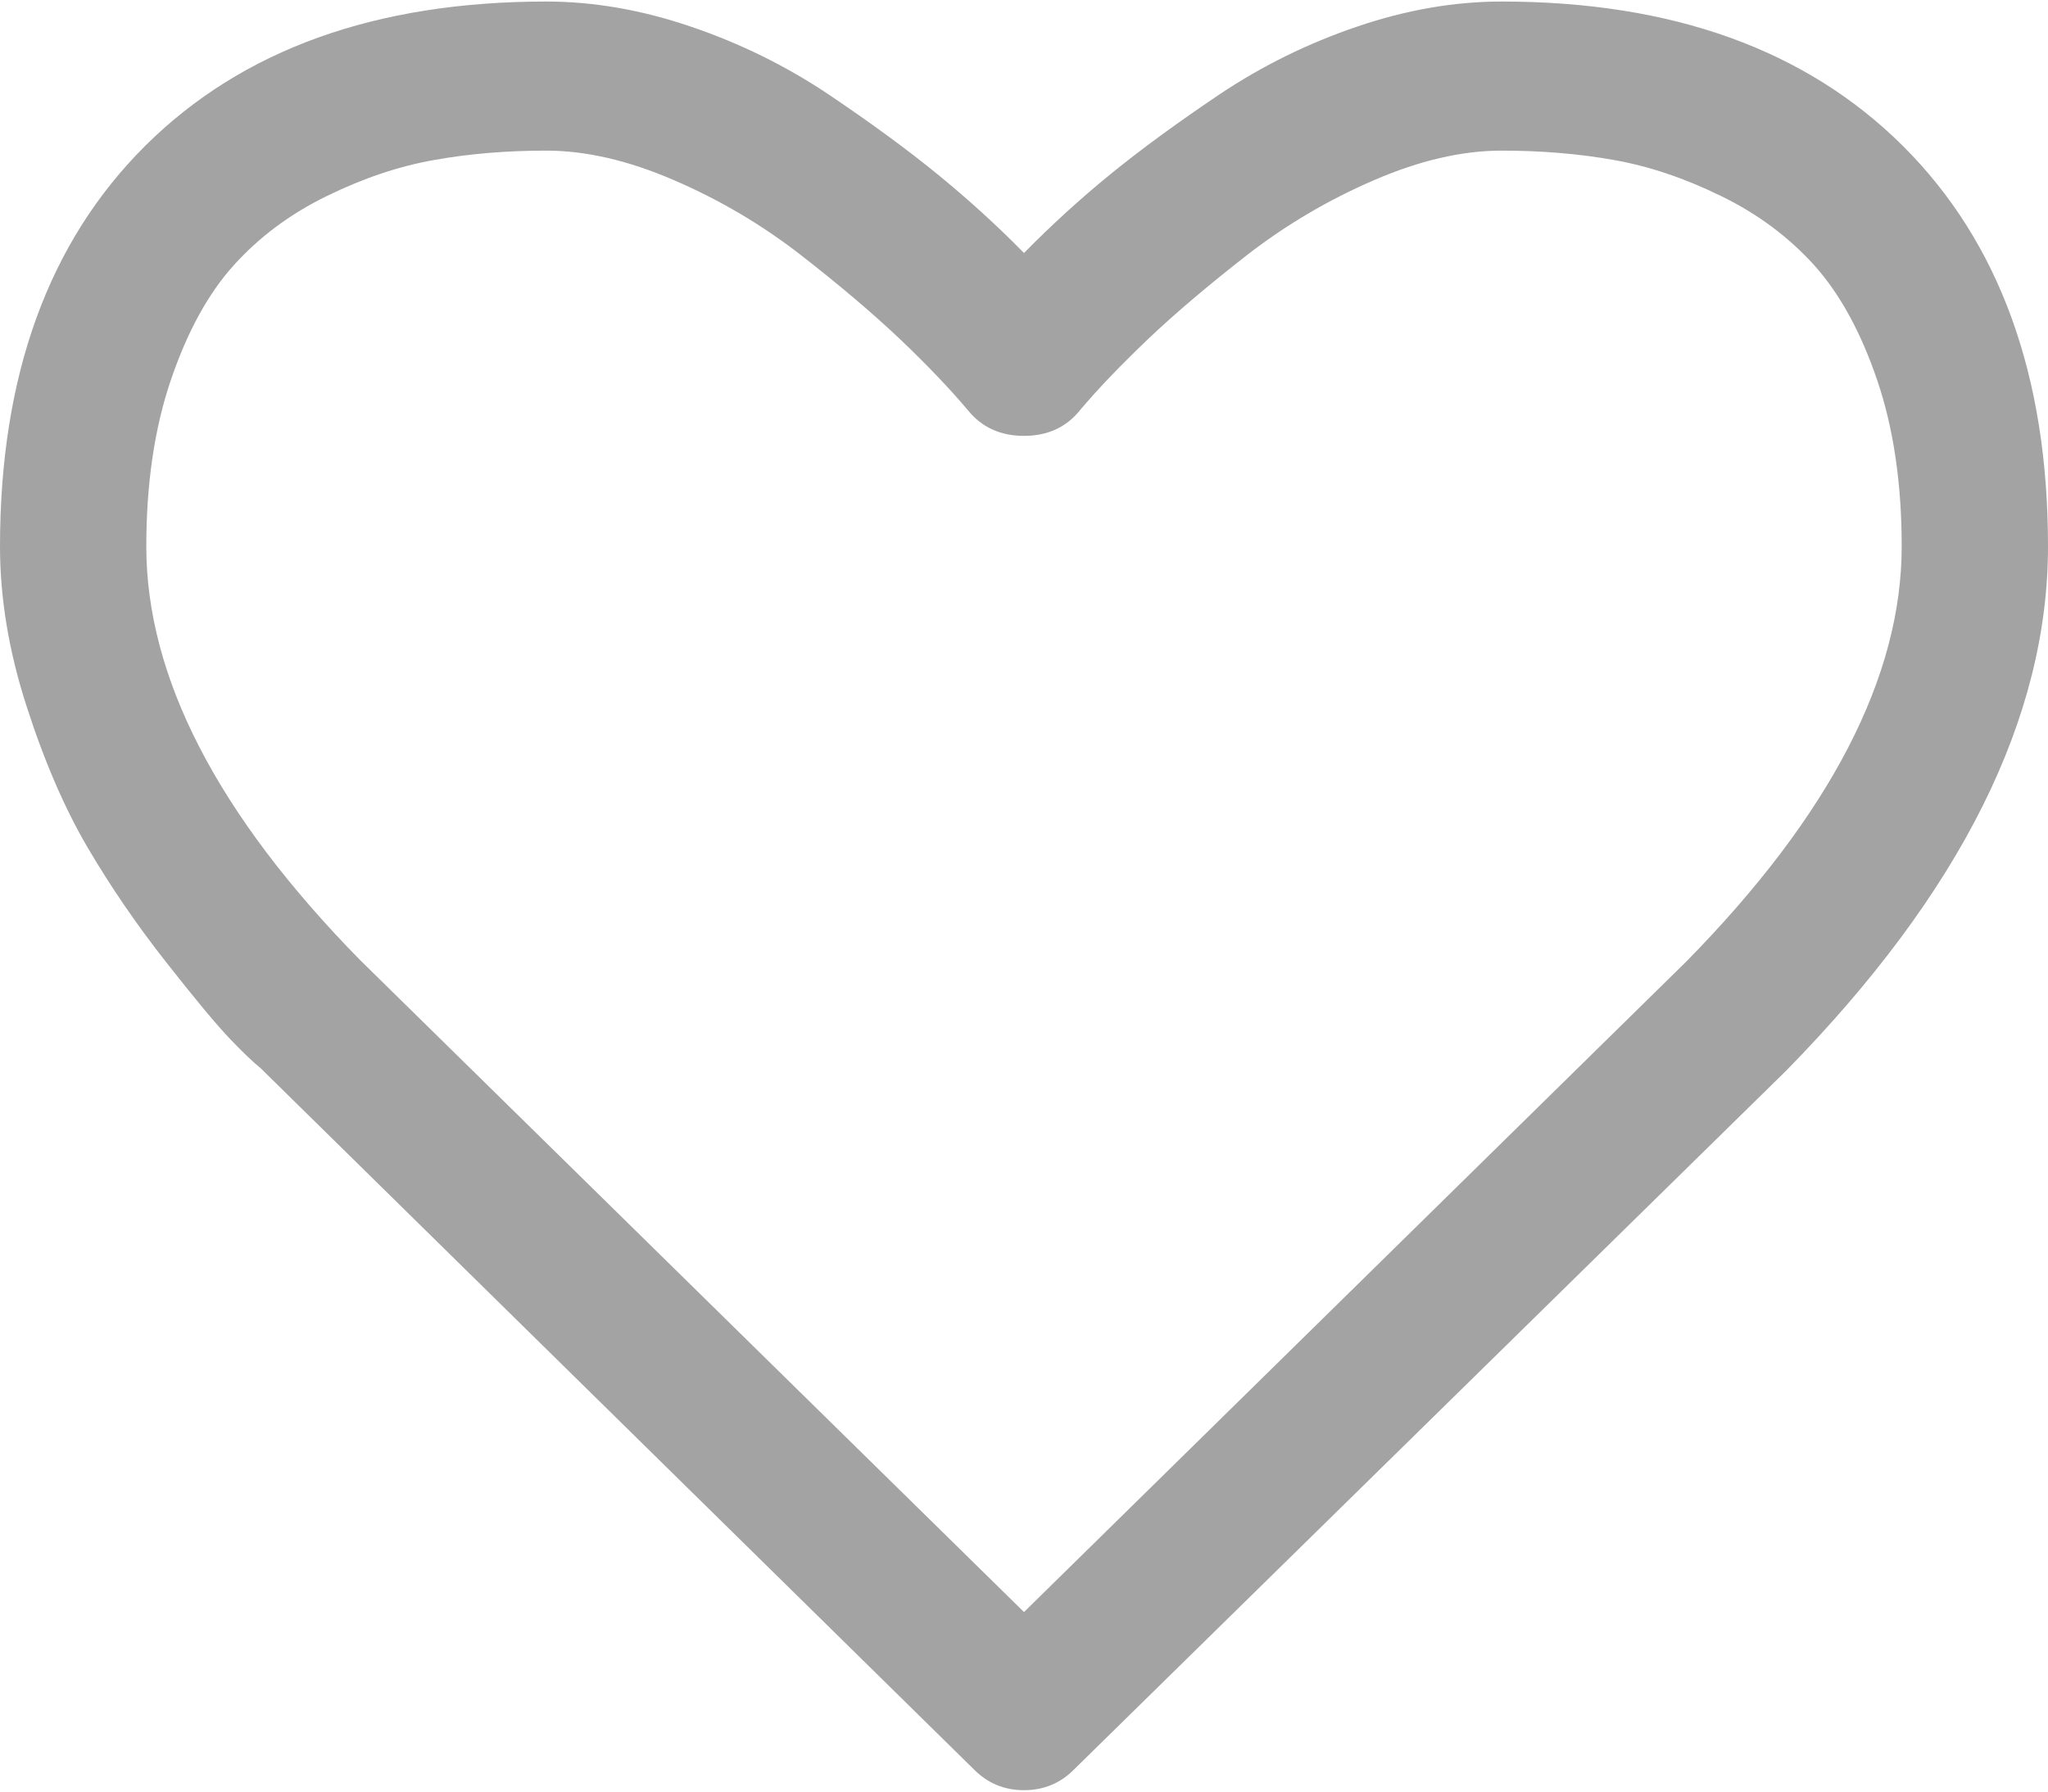
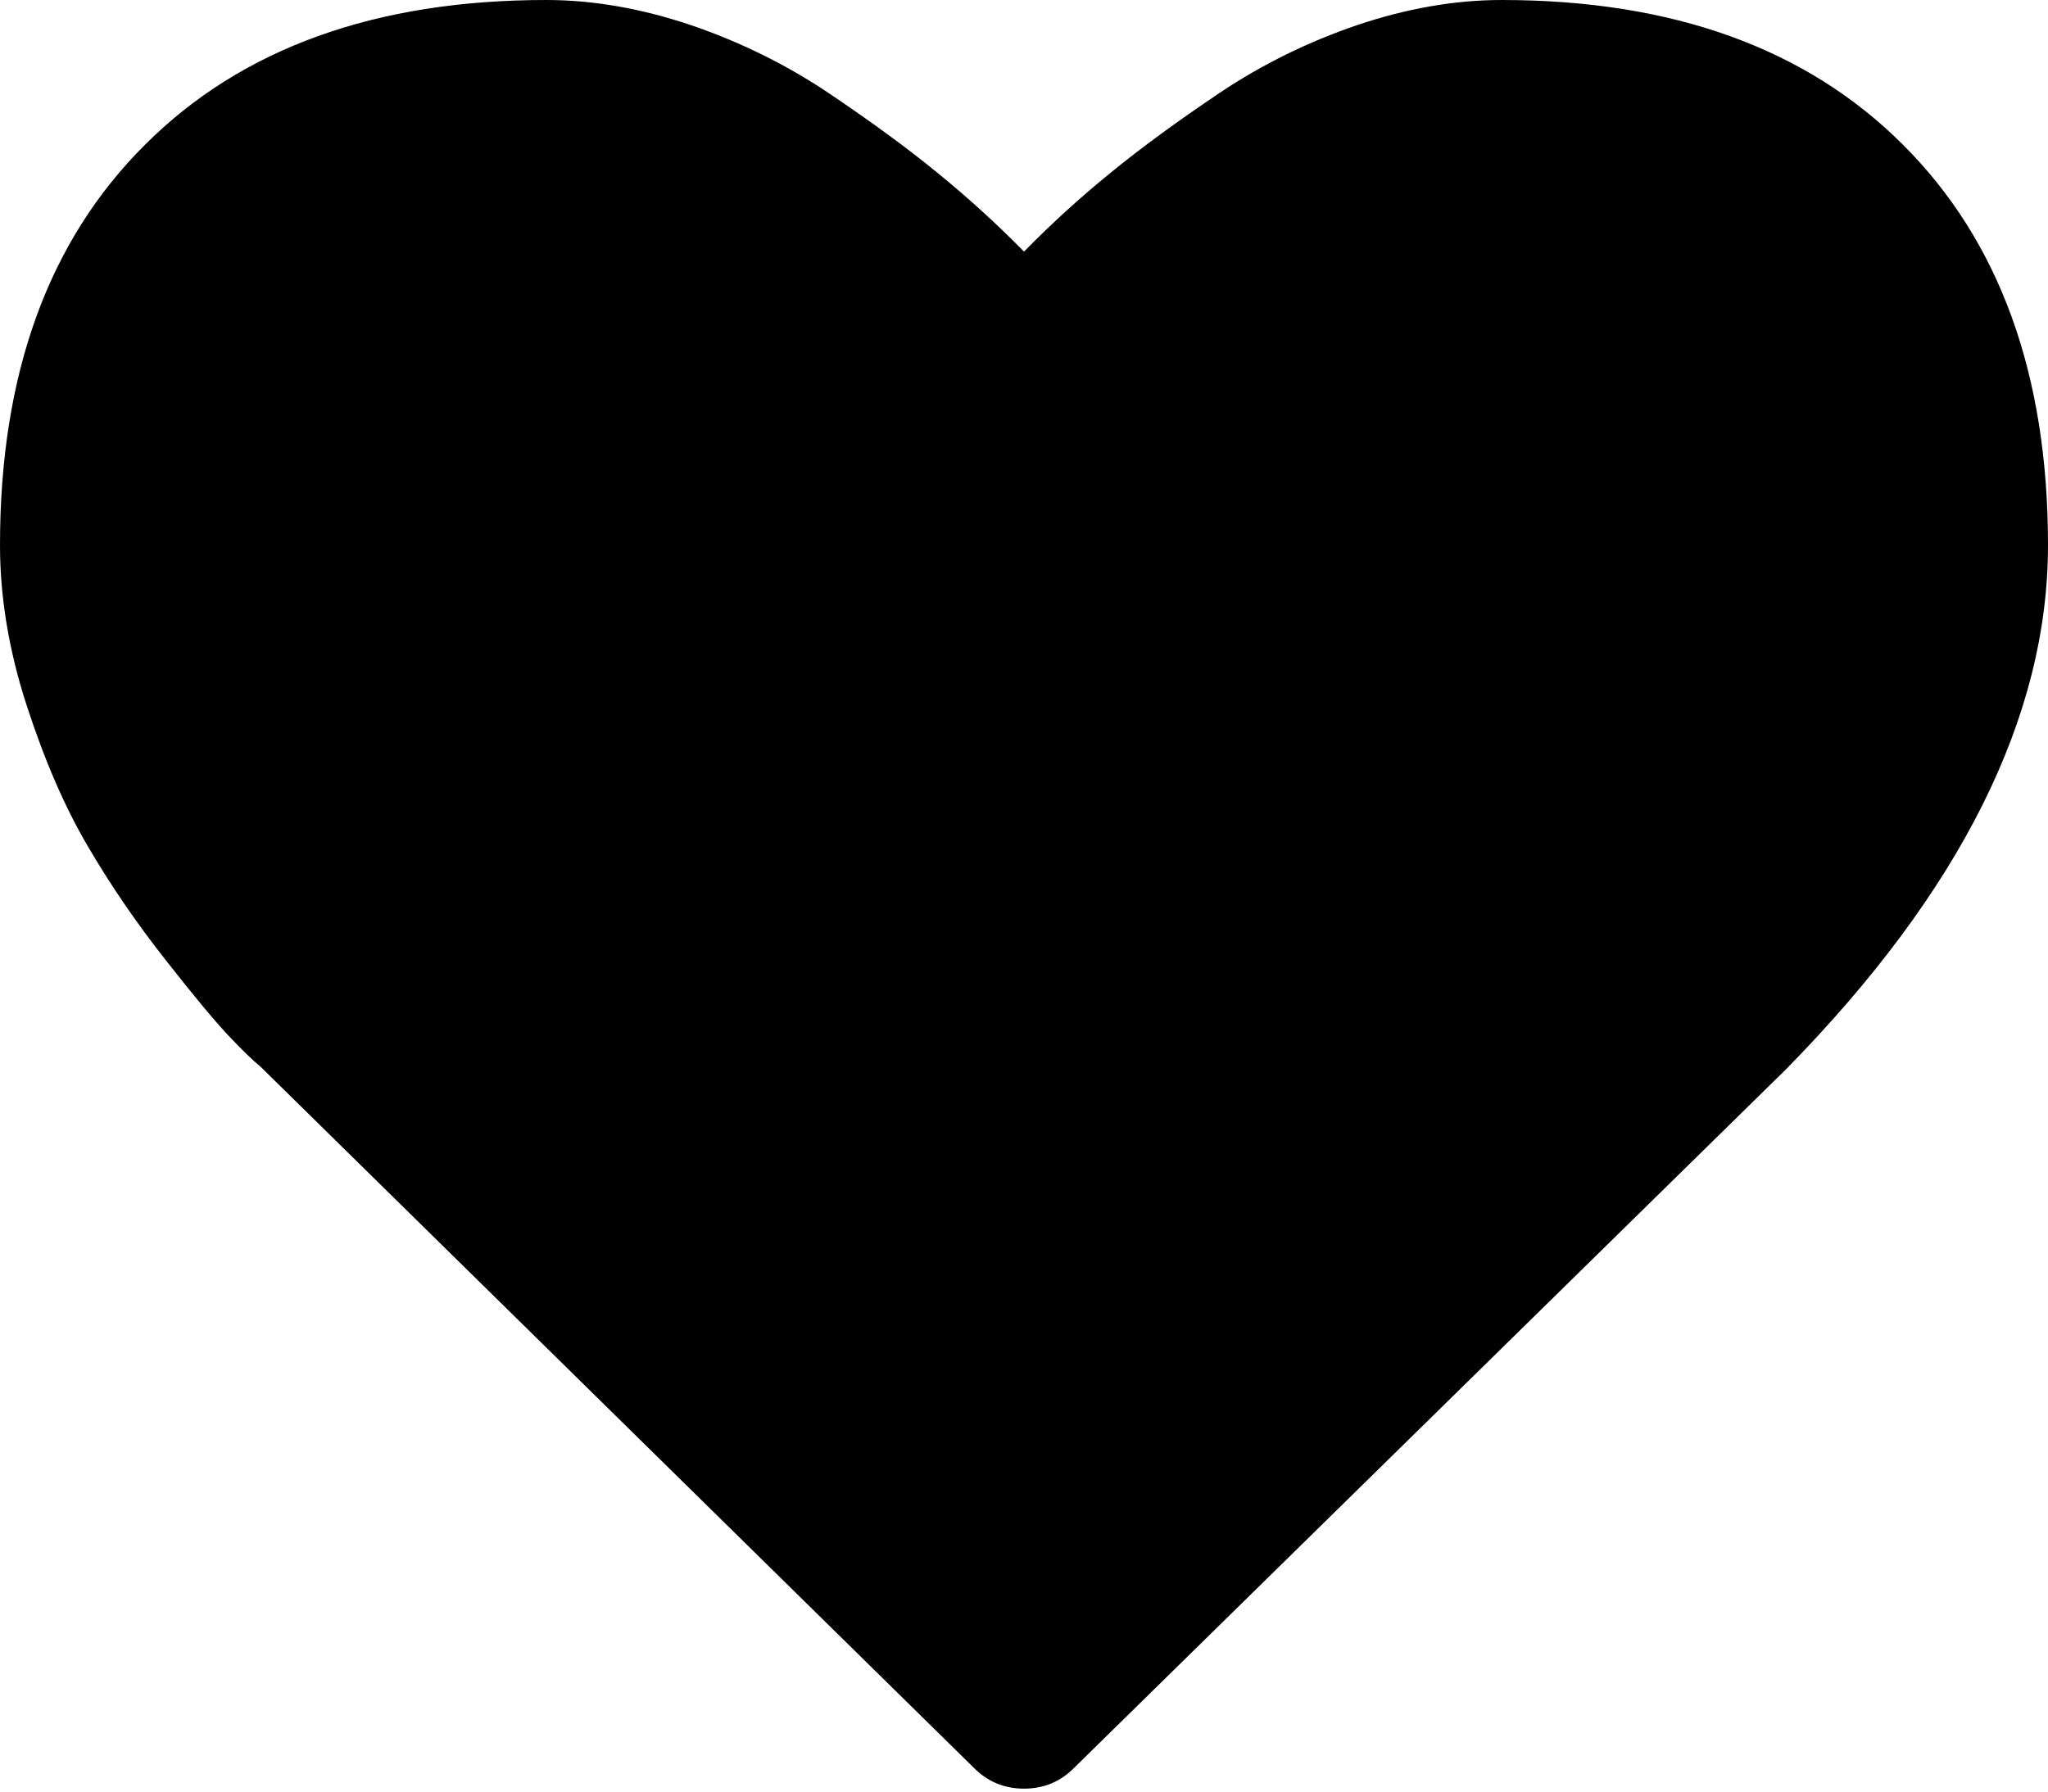
- <svg xmlns="http://www.w3.org/2000/svg" width="16px" height="14px" viewBox="0 0 16 14" version="1.1">
-   <defs />
-   <g id="like_uns_icon" stroke="none" stroke-width="1" fill="none" fill-rule="evenodd">
-     <path d="M14.866,1.14 C15.622,1.893 16,2.936 16,4.27 C16,5.611 15.318,6.976 13.955,8.366 L8.393,13.825 C8.286,13.934 8.155,13.989 8,13.989 C7.845,13.989 7.714,13.934 7.607,13.825 L2.036,8.347 C1.976,8.299 1.894,8.22 1.79,8.111 C1.686,8.001 1.521,7.803 1.295,7.515 C1.068,7.226 0.866,6.931 0.687,6.627 C0.509,6.324 0.349,5.957 0.21,5.526 C0.07,5.096 -0,4.677 -0,4.27 C-0,2.936 0.378,1.893 1.134,1.14 C1.89,0.388 2.934,0.012 4.268,0.012 C4.637,0.012 5.013,0.077 5.397,0.208 C5.781,0.338 6.138,0.514 6.469,0.735 C6.799,0.957 7.083,1.165 7.321,1.359 C7.559,1.553 7.786,1.759 8,1.977 C8.214,1.759 8.44,1.553 8.678,1.359 C8.916,1.165 9.201,0.957 9.531,0.735 C9.862,0.514 10.219,0.338 10.602,0.208 C10.986,0.077 11.363,0.012 11.732,0.012 C13.065,0.012 14.11,0.388 14.866,1.14 Z M13.178,7.51 C14.297,6.37 14.857,5.29 14.857,4.27 C14.857,3.779 14.793,3.345 14.665,2.969 C14.537,2.593 14.373,2.295 14.174,2.073 C13.974,1.852 13.732,1.671 13.446,1.532 C13.161,1.392 12.881,1.298 12.607,1.25 C12.333,1.201 12.041,1.177 11.732,1.177 C11.422,1.177 11.089,1.254 10.732,1.409 C10.375,1.563 10.046,1.758 9.745,1.991 C9.445,2.225 9.187,2.443 8.973,2.646 C8.759,2.85 8.58,3.036 8.437,3.206 C8.33,3.339 8.184,3.406 8,3.406 C7.815,3.406 7.67,3.339 7.562,3.206 C7.419,3.036 7.241,2.85 7.027,2.646 C6.812,2.443 6.555,2.225 6.254,1.991 C5.954,1.758 5.625,1.563 5.268,1.409 C4.911,1.254 4.577,1.177 4.268,1.177 C3.958,1.177 3.666,1.201 3.393,1.25 C3.119,1.298 2.839,1.392 2.553,1.532 C2.268,1.671 2.025,1.852 1.826,2.073 C1.626,2.295 1.463,2.593 1.335,2.969 C1.207,3.345 1.143,3.779 1.143,4.27 C1.143,5.29 1.699,6.367 2.812,7.501 L8,12.597 L13.178,7.51 Z" id="Combined-shape-1021" fill="#A3A3A3" />
-   </g>
+ <svg xmlns="http://www.w3.org/2000/svg" width="16" height="14" viewBox="0 0 16 14" version="1.1">
+   <path id="Page 1" fill-rule="evenodd" clip-rule="evenodd" d="M 8 13.977C 7.845 13.977 7.715 13.922 7.608 13.814L 2.036 8.336C 1.976 8.287 1.895 8.209 1.791 8.099C 1.687 7.99 1.521 7.791 1.295 7.503C 1.068 7.215 0.865 6.919 0.688 6.616C 0.509 6.313 0.349 5.945 0.209 5.514C 0.069 5.085 0 4.665 0 4.26C 0 2.924 0.377 1.882 1.135 1.129C 1.889 0.376 2.935 0 4.268 0C 4.637 0 5.013 0.067 5.397 0.196C 5.781 0.327 6.139 0.503 6.469 0.724C 6.799 0.946 7.084 1.154 7.321 1.348C 7.559 1.542 7.785 1.747 8 1.966C 8.215 1.747 8.44 1.542 8.679 1.348C 8.916 1.154 9.201 0.946 9.531 0.724C 9.861 0.503 10.219 0.327 10.603 0.196C 10.987 0.067 11.363 0 11.732 0C 13.065 0 14.111 0.376 14.865 1.129C 15.621 1.882 16 2.924 16 4.26C 16 5.6 15.319 6.964 13.955 8.354L 8.392 13.814C 8.285 13.922 8.155 13.977 8 13.977Z" />
</svg>
